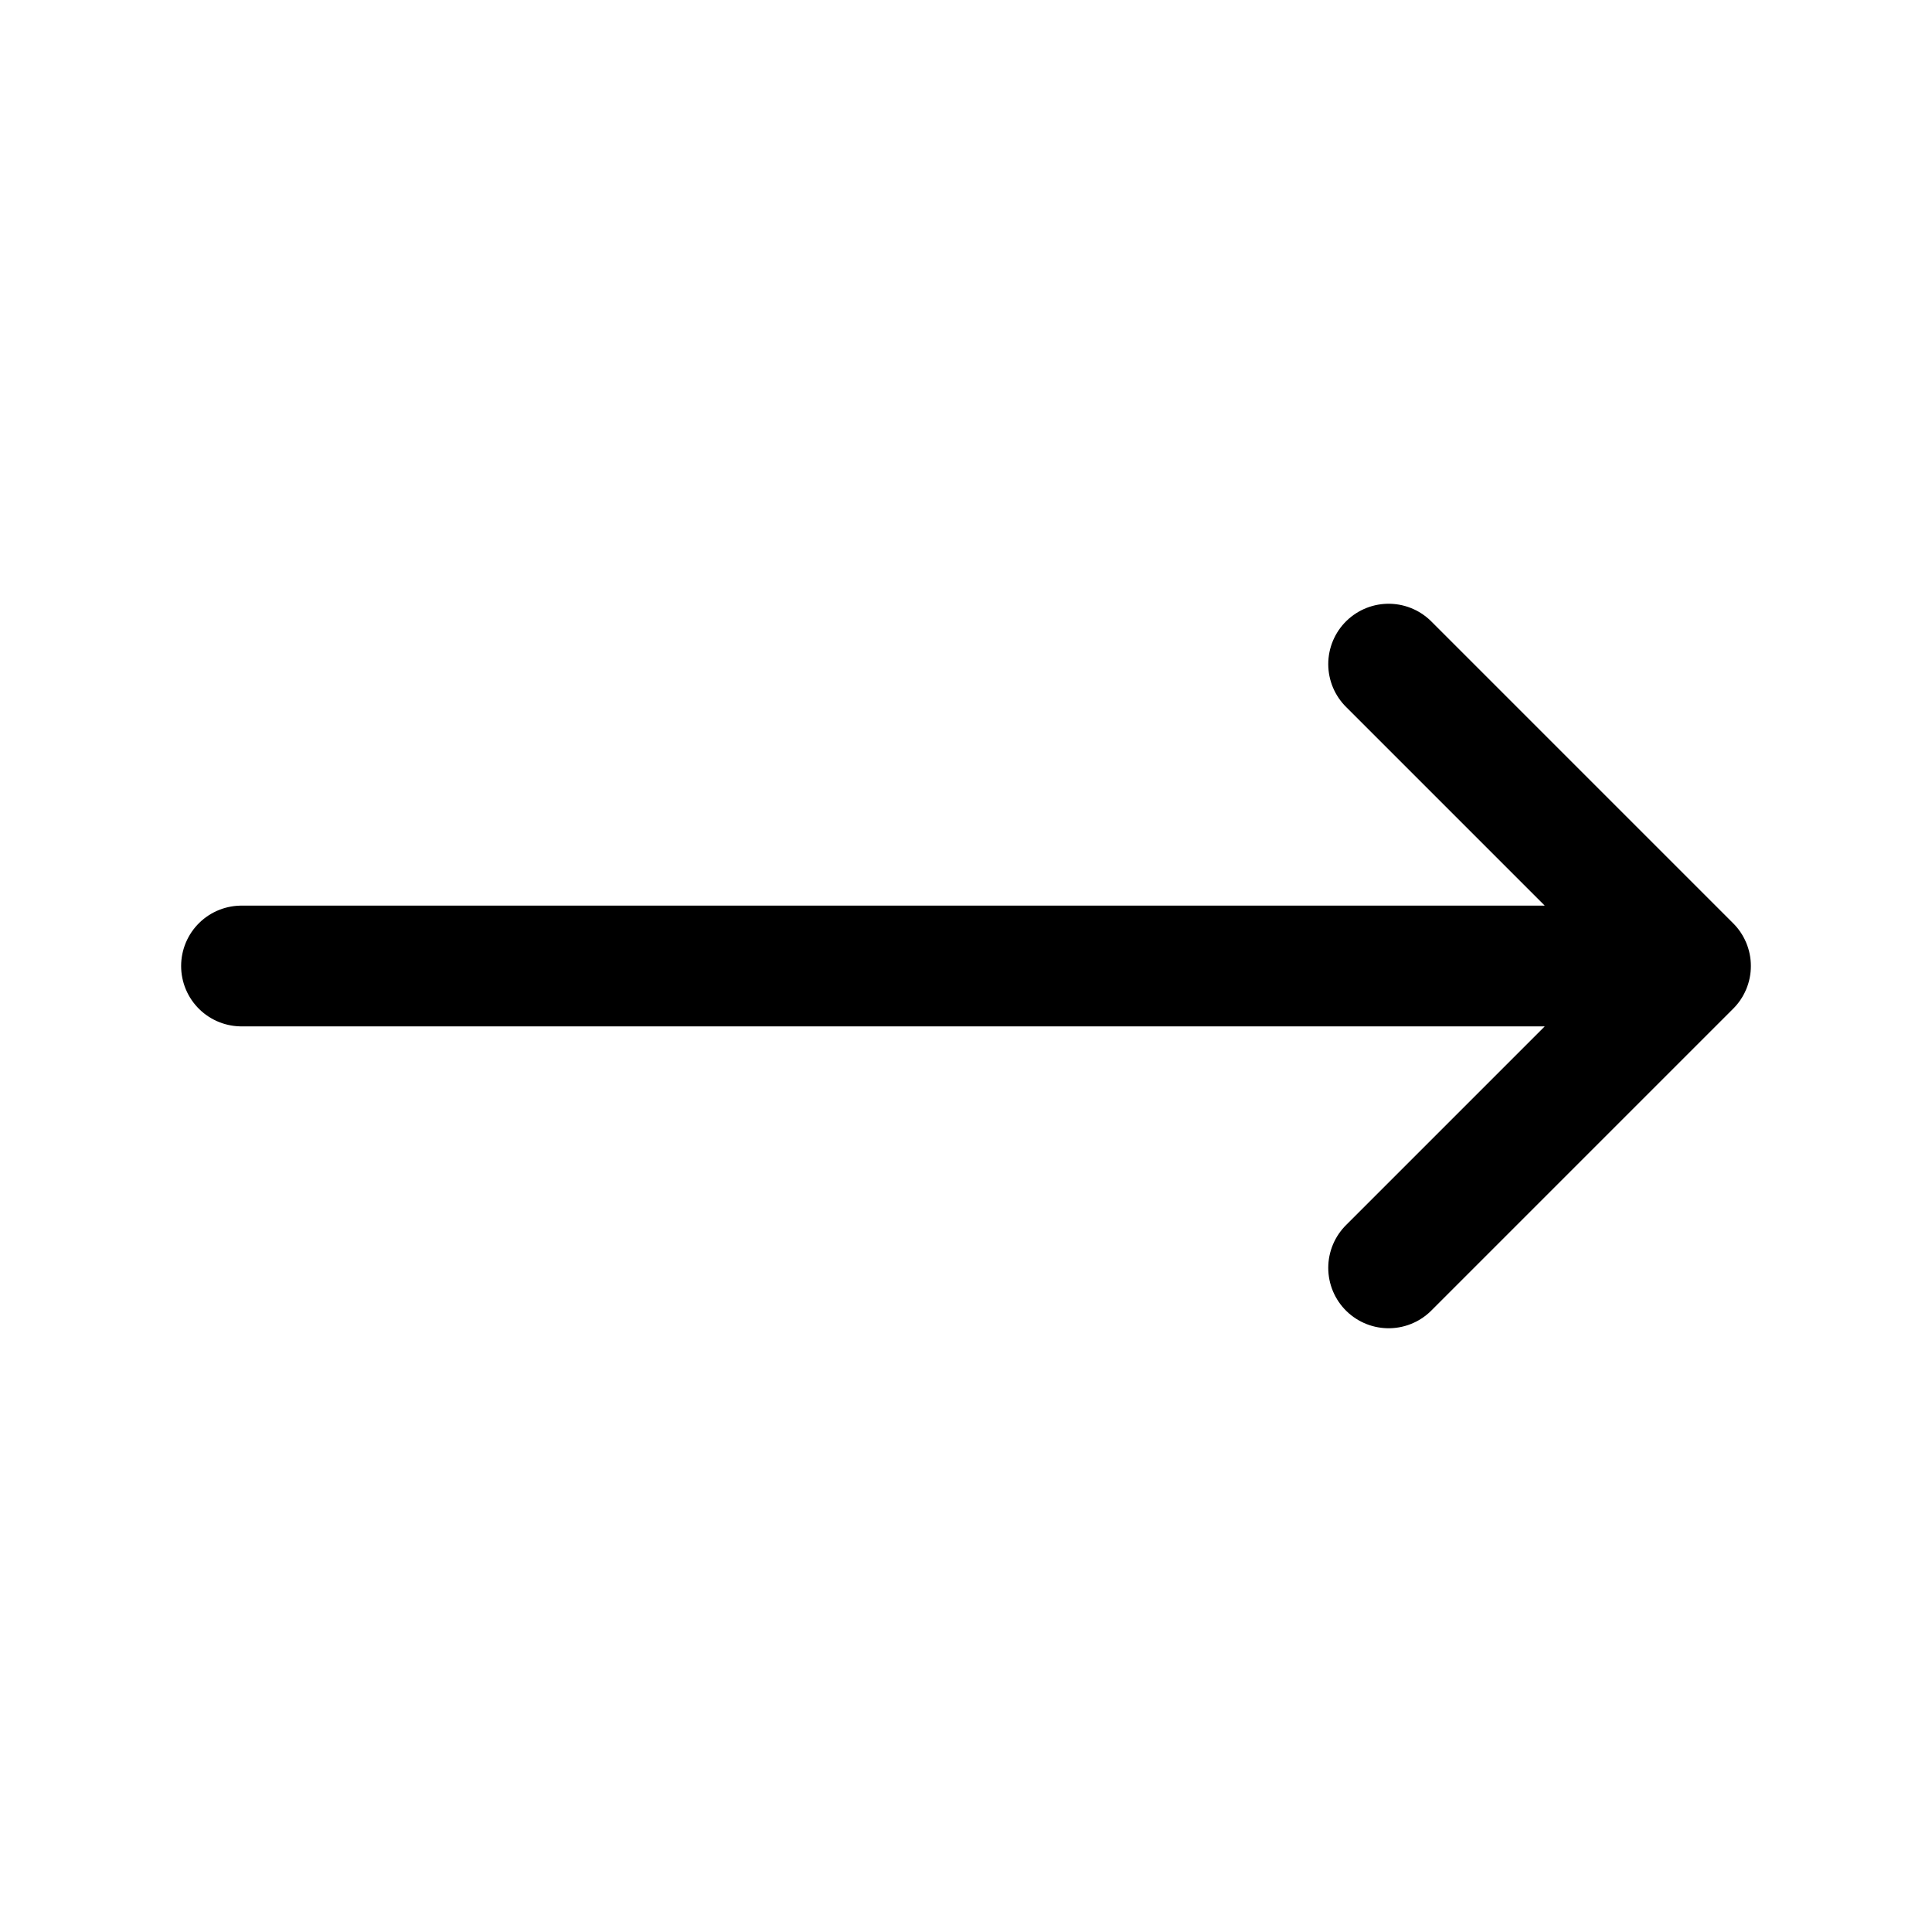
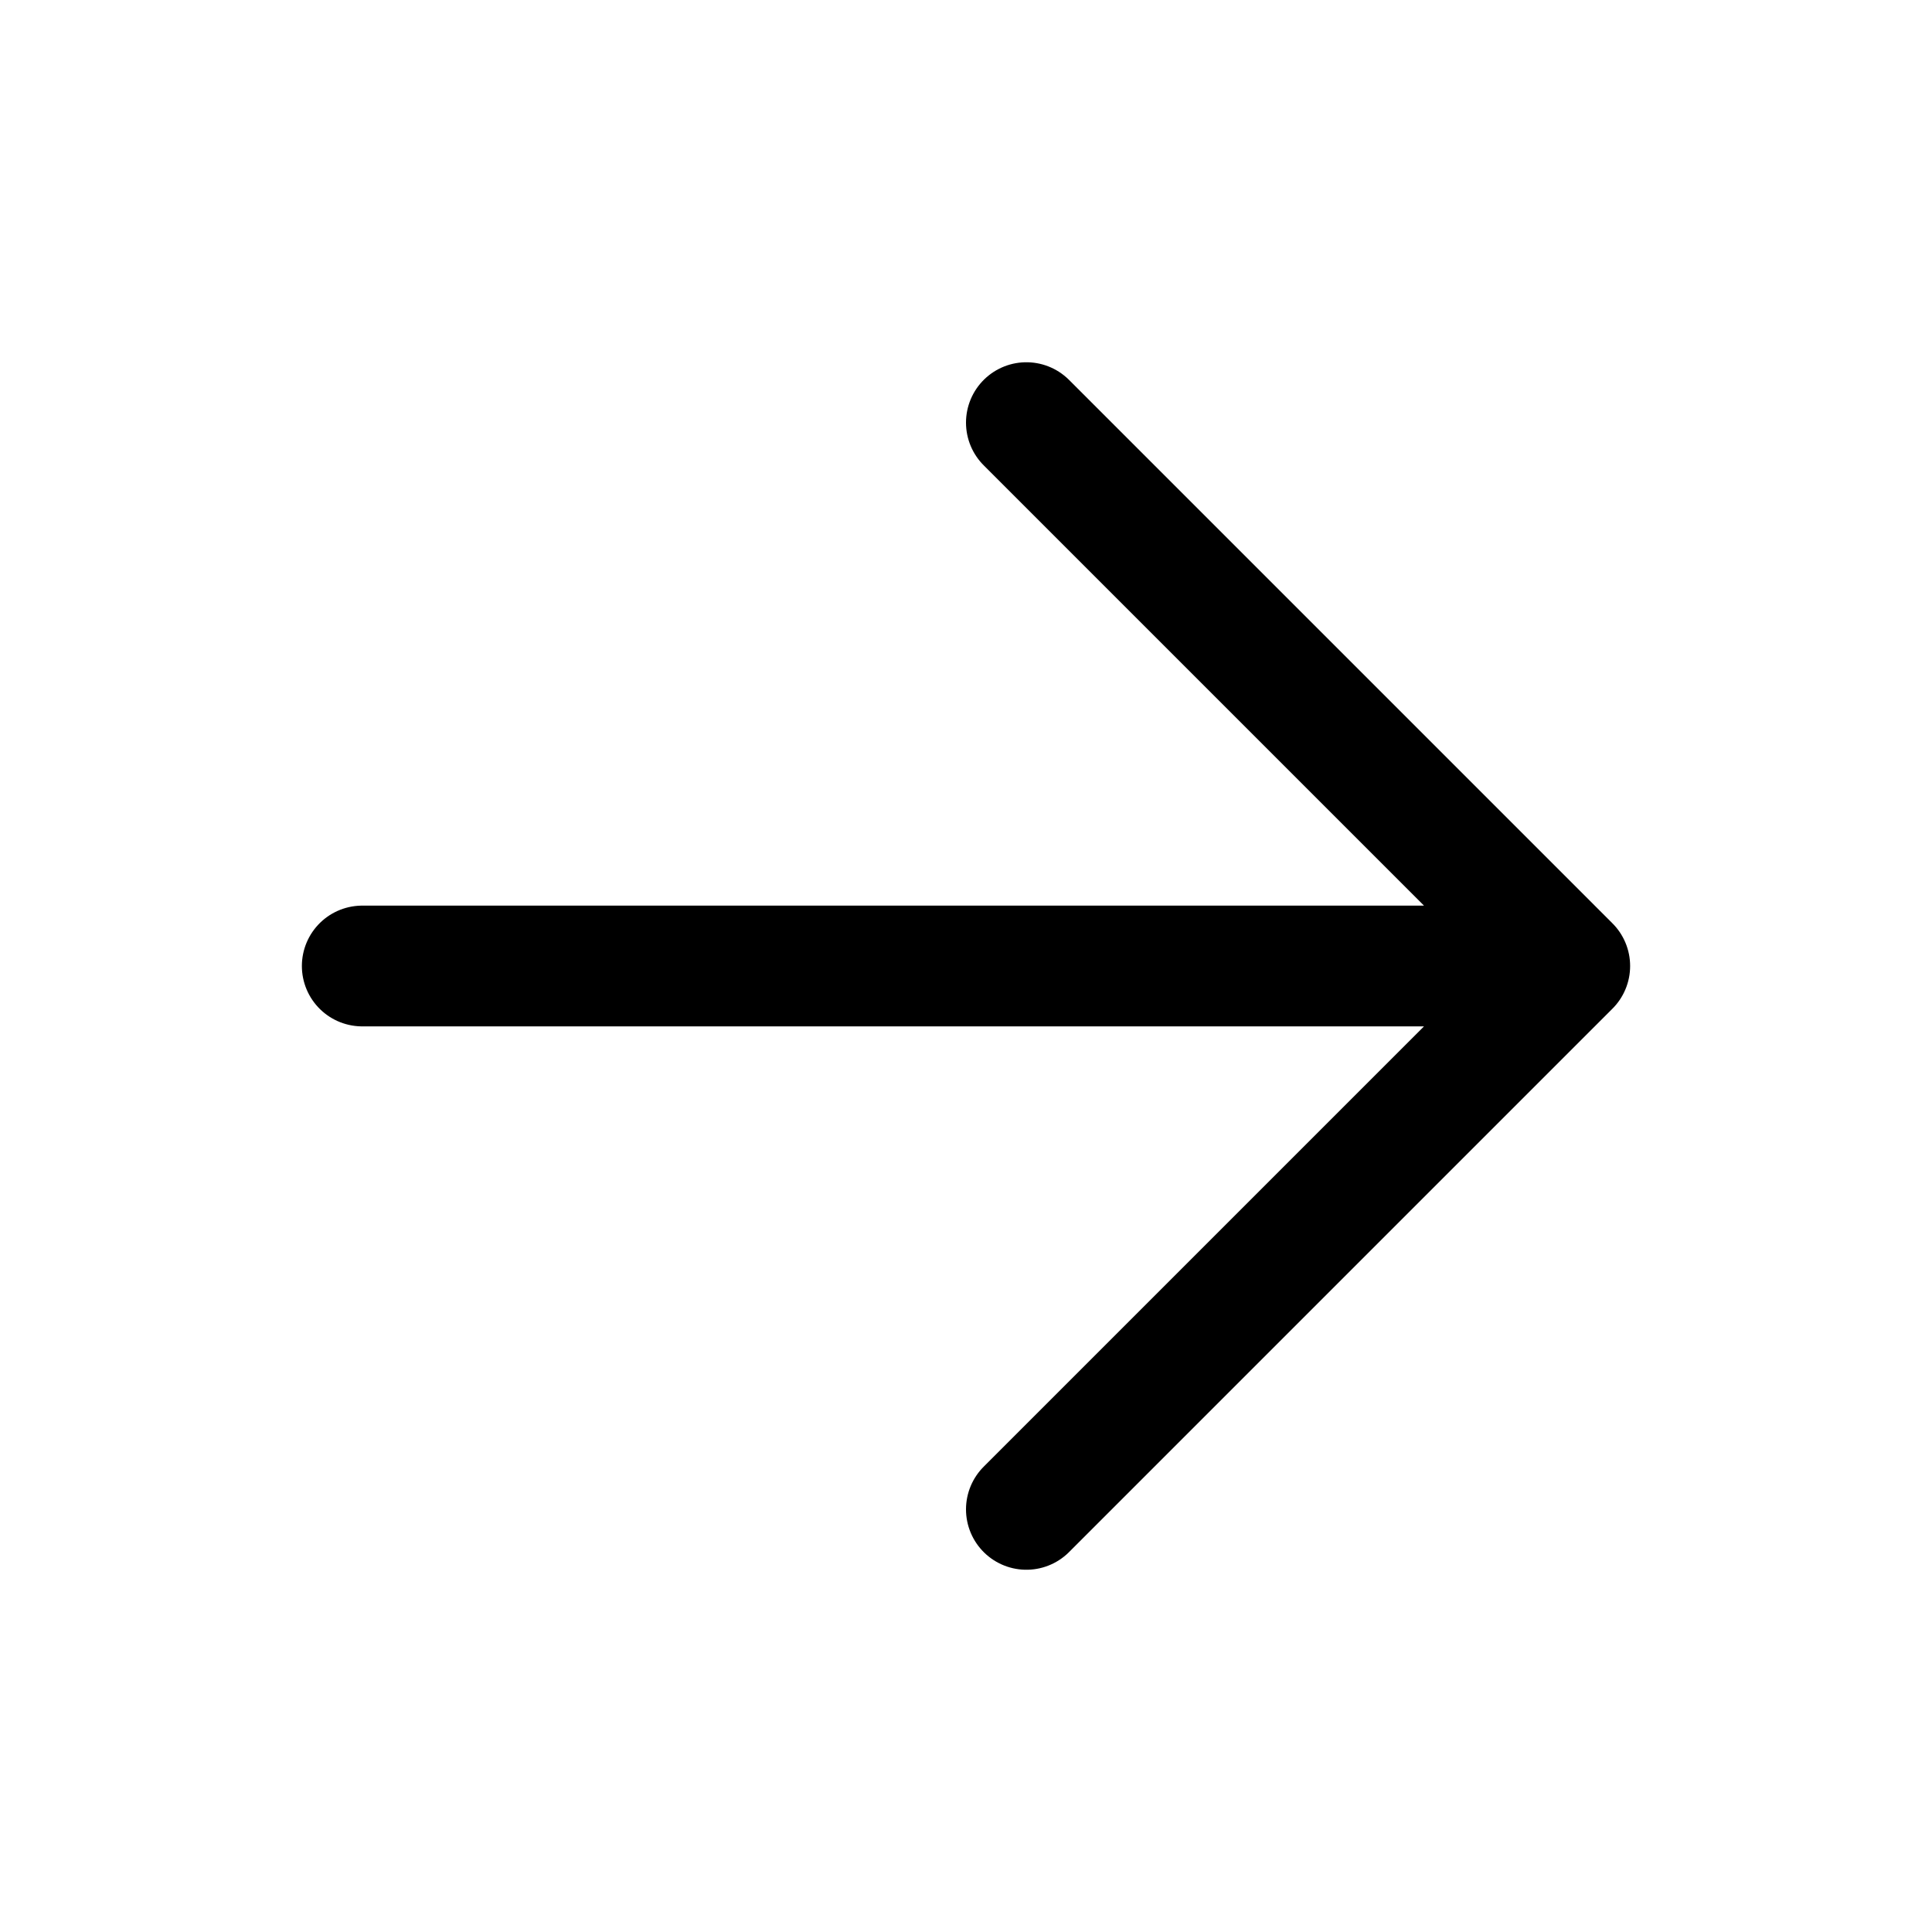
<svg xmlns="http://www.w3.org/2000/svg" fill="none" viewBox="0 0 24 24" stroke-width="1.5" stroke="currentColor" class="w-6 h-6">
-   <path stroke-linecap="round" stroke-linejoin="round" d="M17.25 8.25L21 12m0 0l-3.75 3.75M21 12H3" />
+   <path stroke-linecap="round" stroke-linejoin="round" d="M4.5 12h15m0 0l-6.75-6.75M19.5 12l-6.75 6.75" />
</svg>
